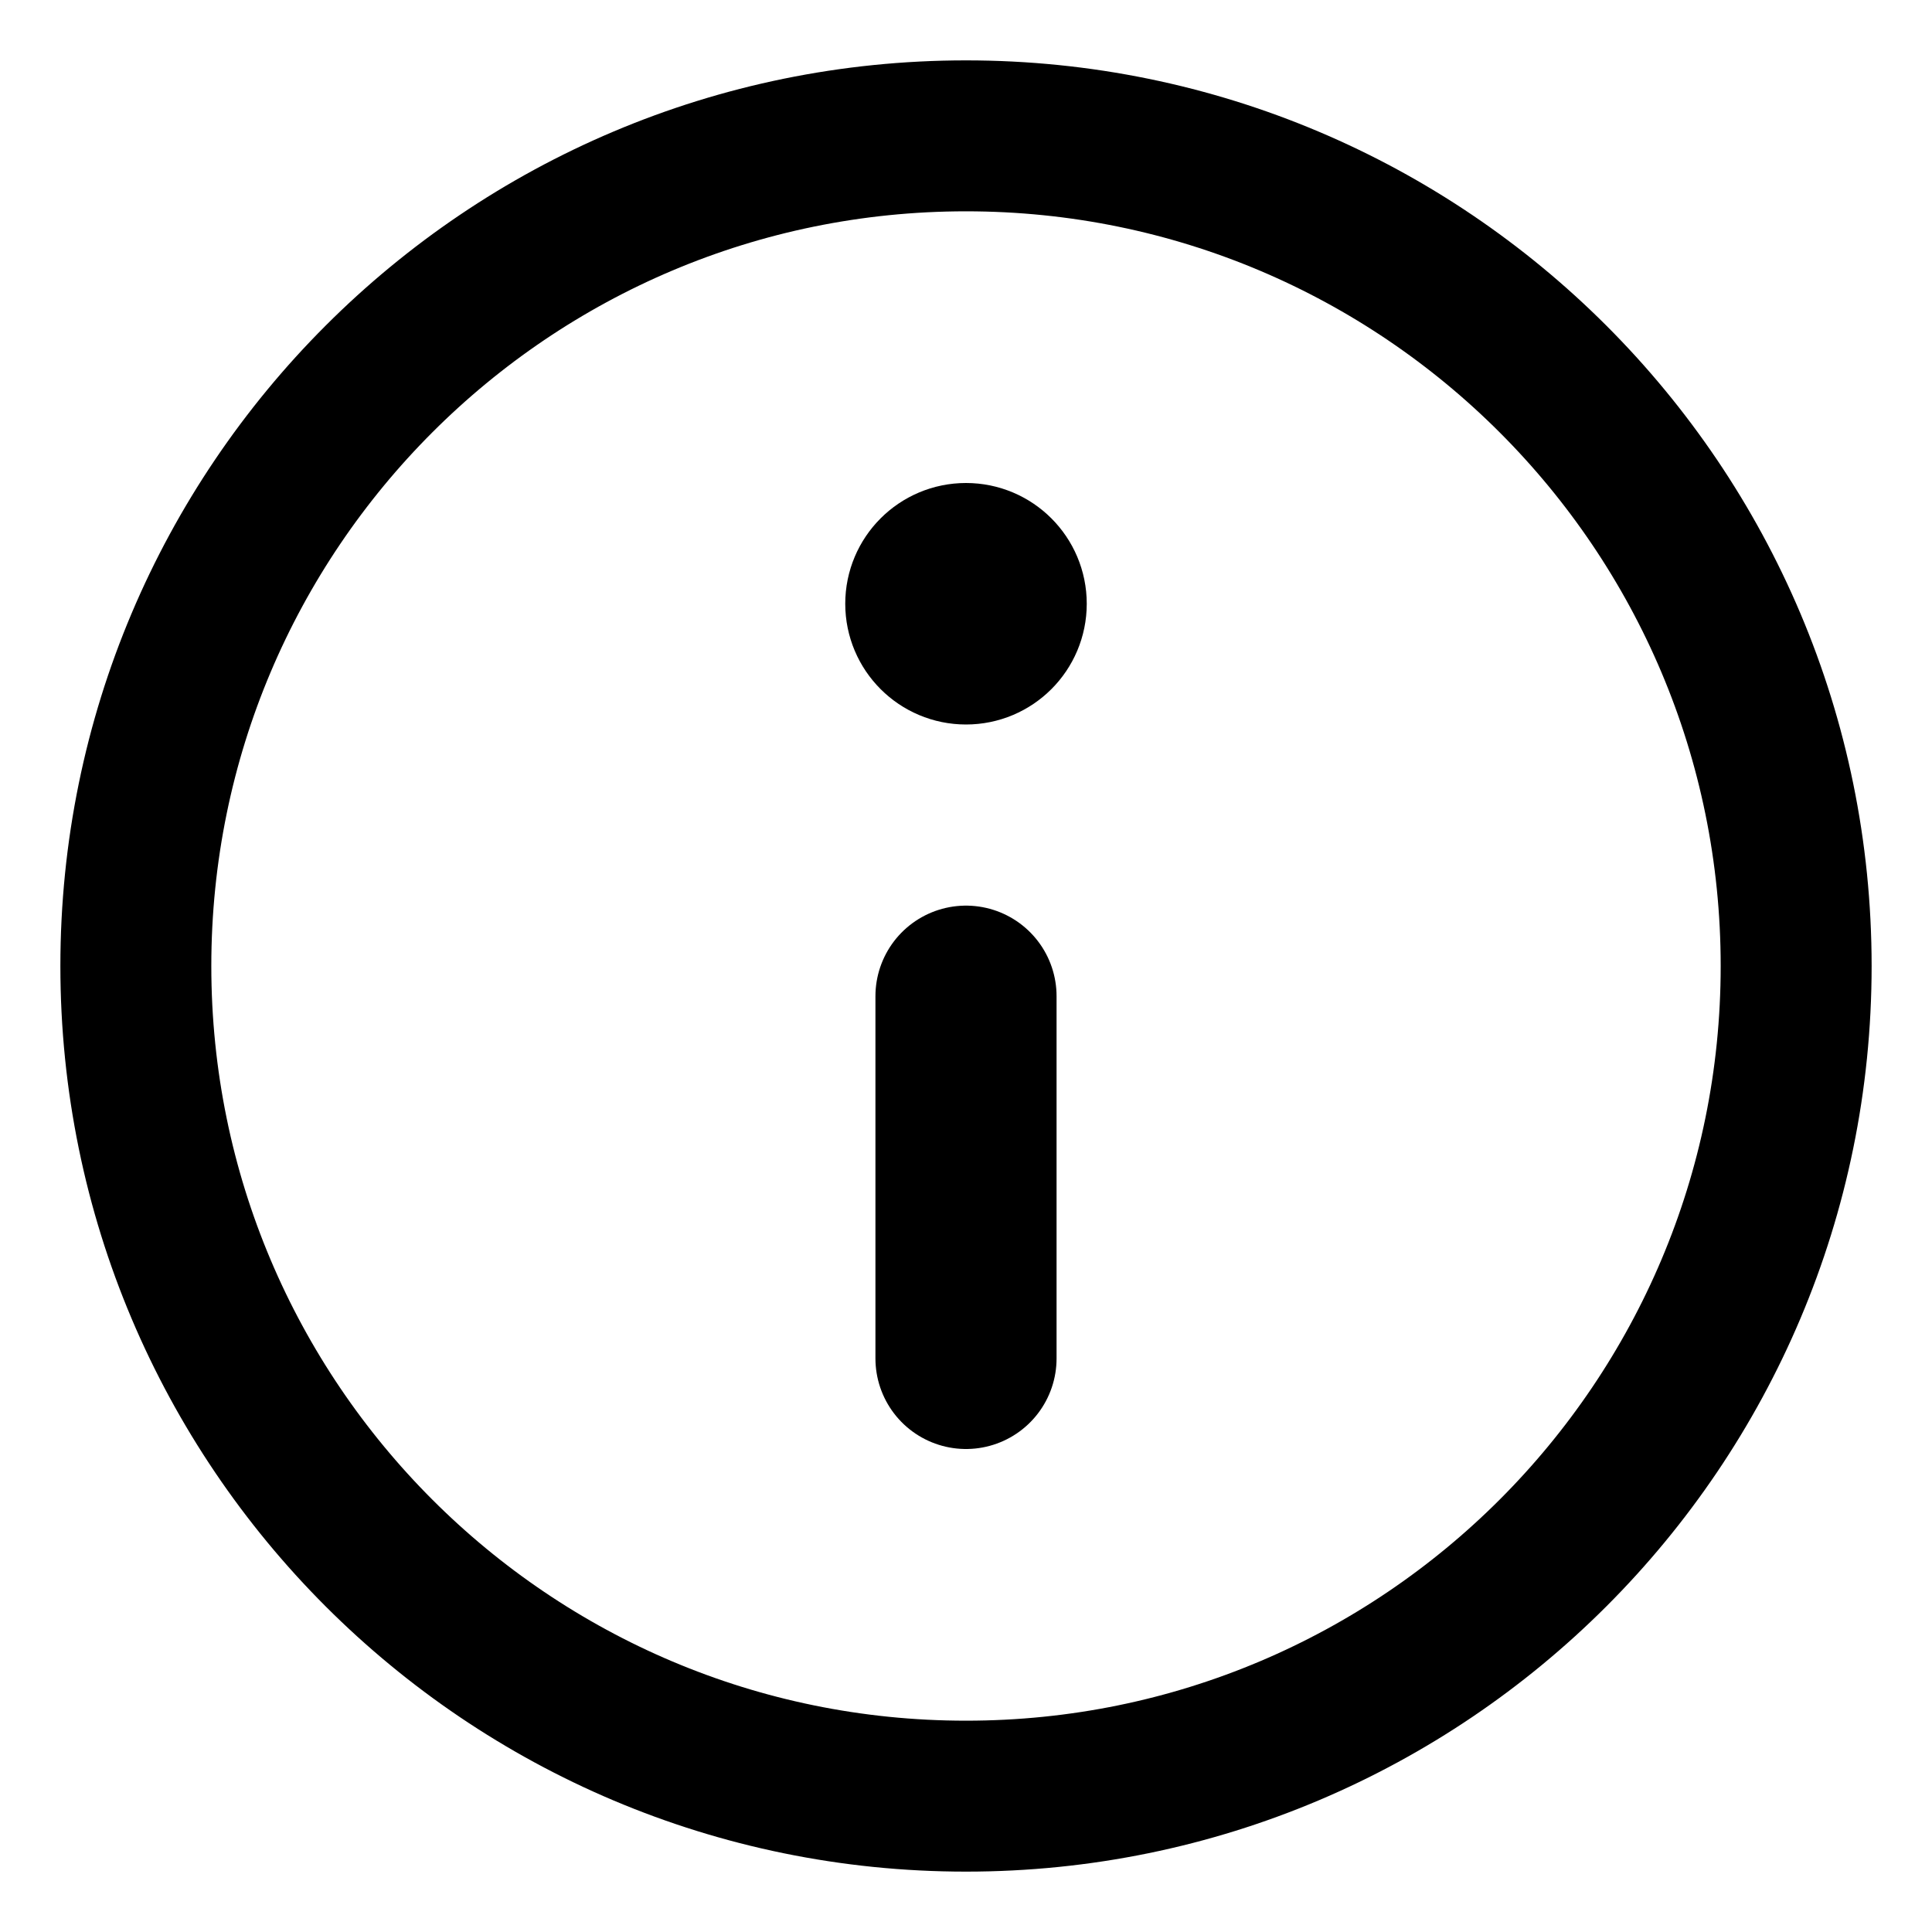
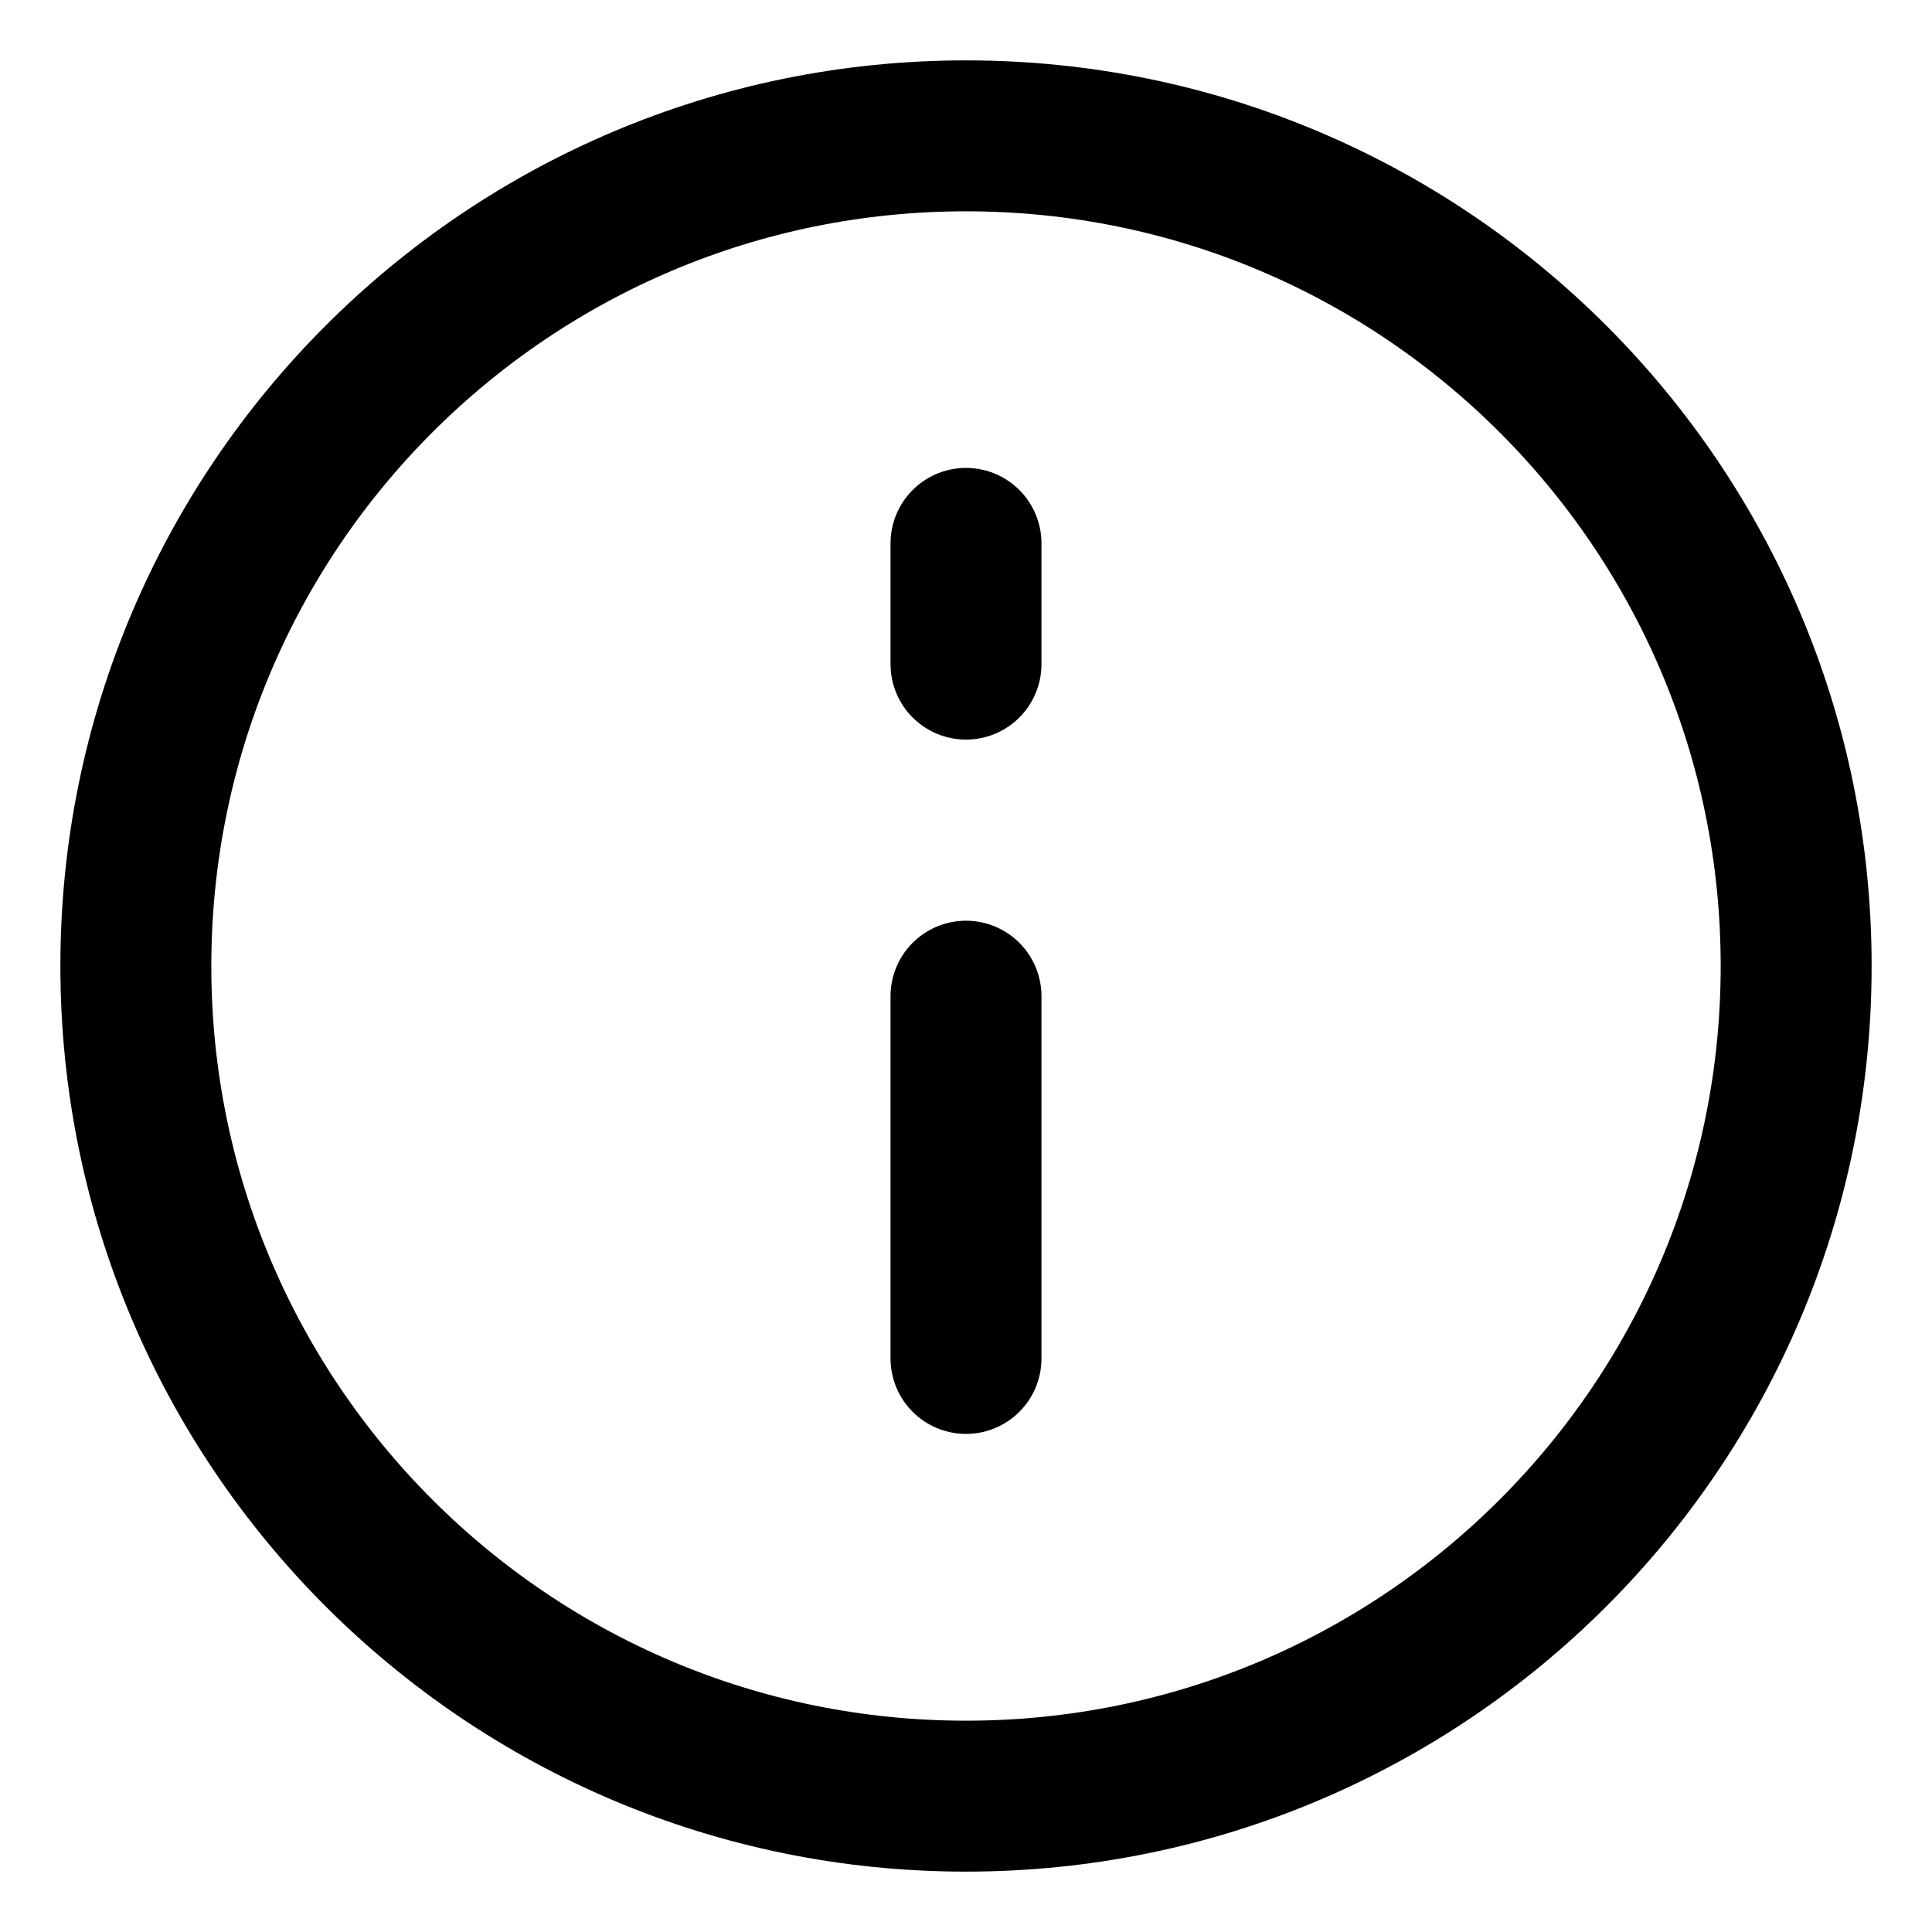
<svg xmlns="http://www.w3.org/2000/svg" width="64" height="64" viewBox="0 0 64 64" fill="none">
-   <path d="M32 45V33" stroke="black" stroke-width="6" stroke-linecap="round" />
+   <path d="M32 45V33" stroke="black" stroke-width="5" stroke-linecap="round" />
  <path d="M32 59.5C47.188 59.5 59.5 47.188 59.5 32C59.5 16.812 47.188 4.5 32 4.5C16.812 4.5 4.5 16.812 4.5 32C4.5 47.188 16.812 59.5 32 59.5Z" stroke="black" stroke-width="5" />
-   <path d="M32 22C33.105 22 34 21.105 34 20C34 18.895 33.105 18 32 18C30.895 18 30 18.895 30 20C30 21.105 30.895 22 32 22Z" stroke="black" stroke-width="4" />
+   <path d="M32 18V22" stroke="black" stroke-width="5" stroke-linecap="round" />
</svg>
